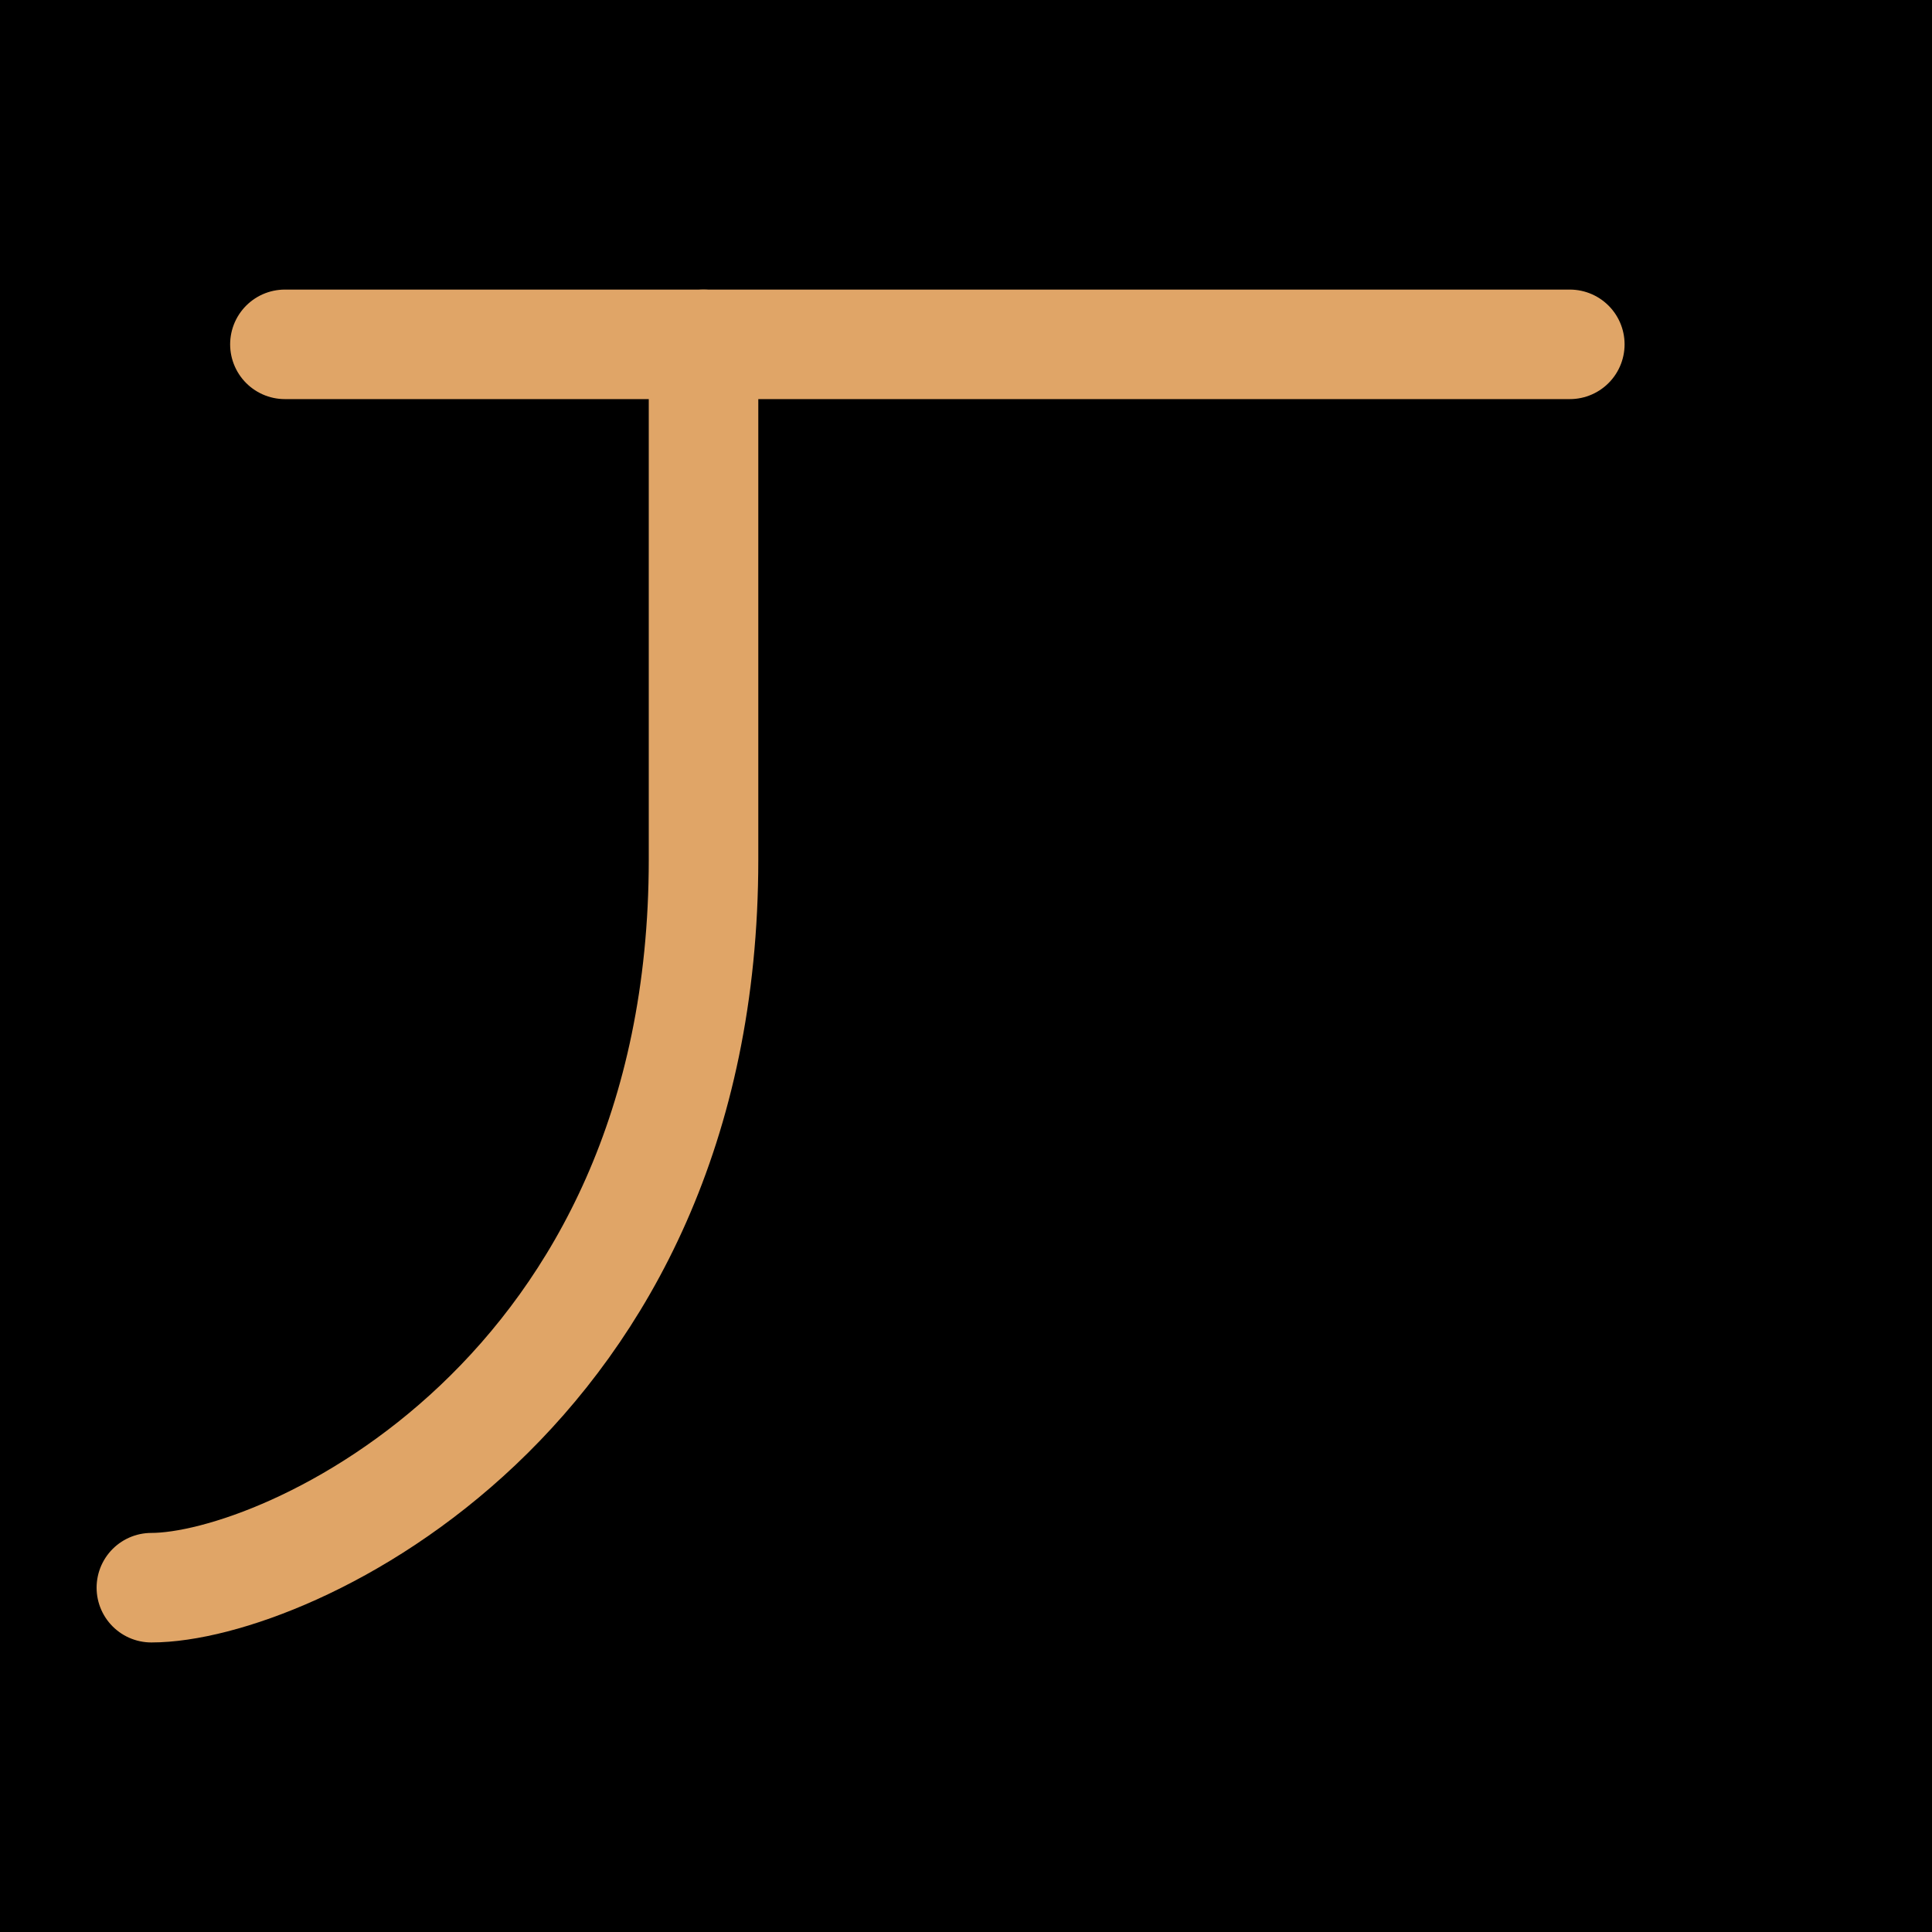
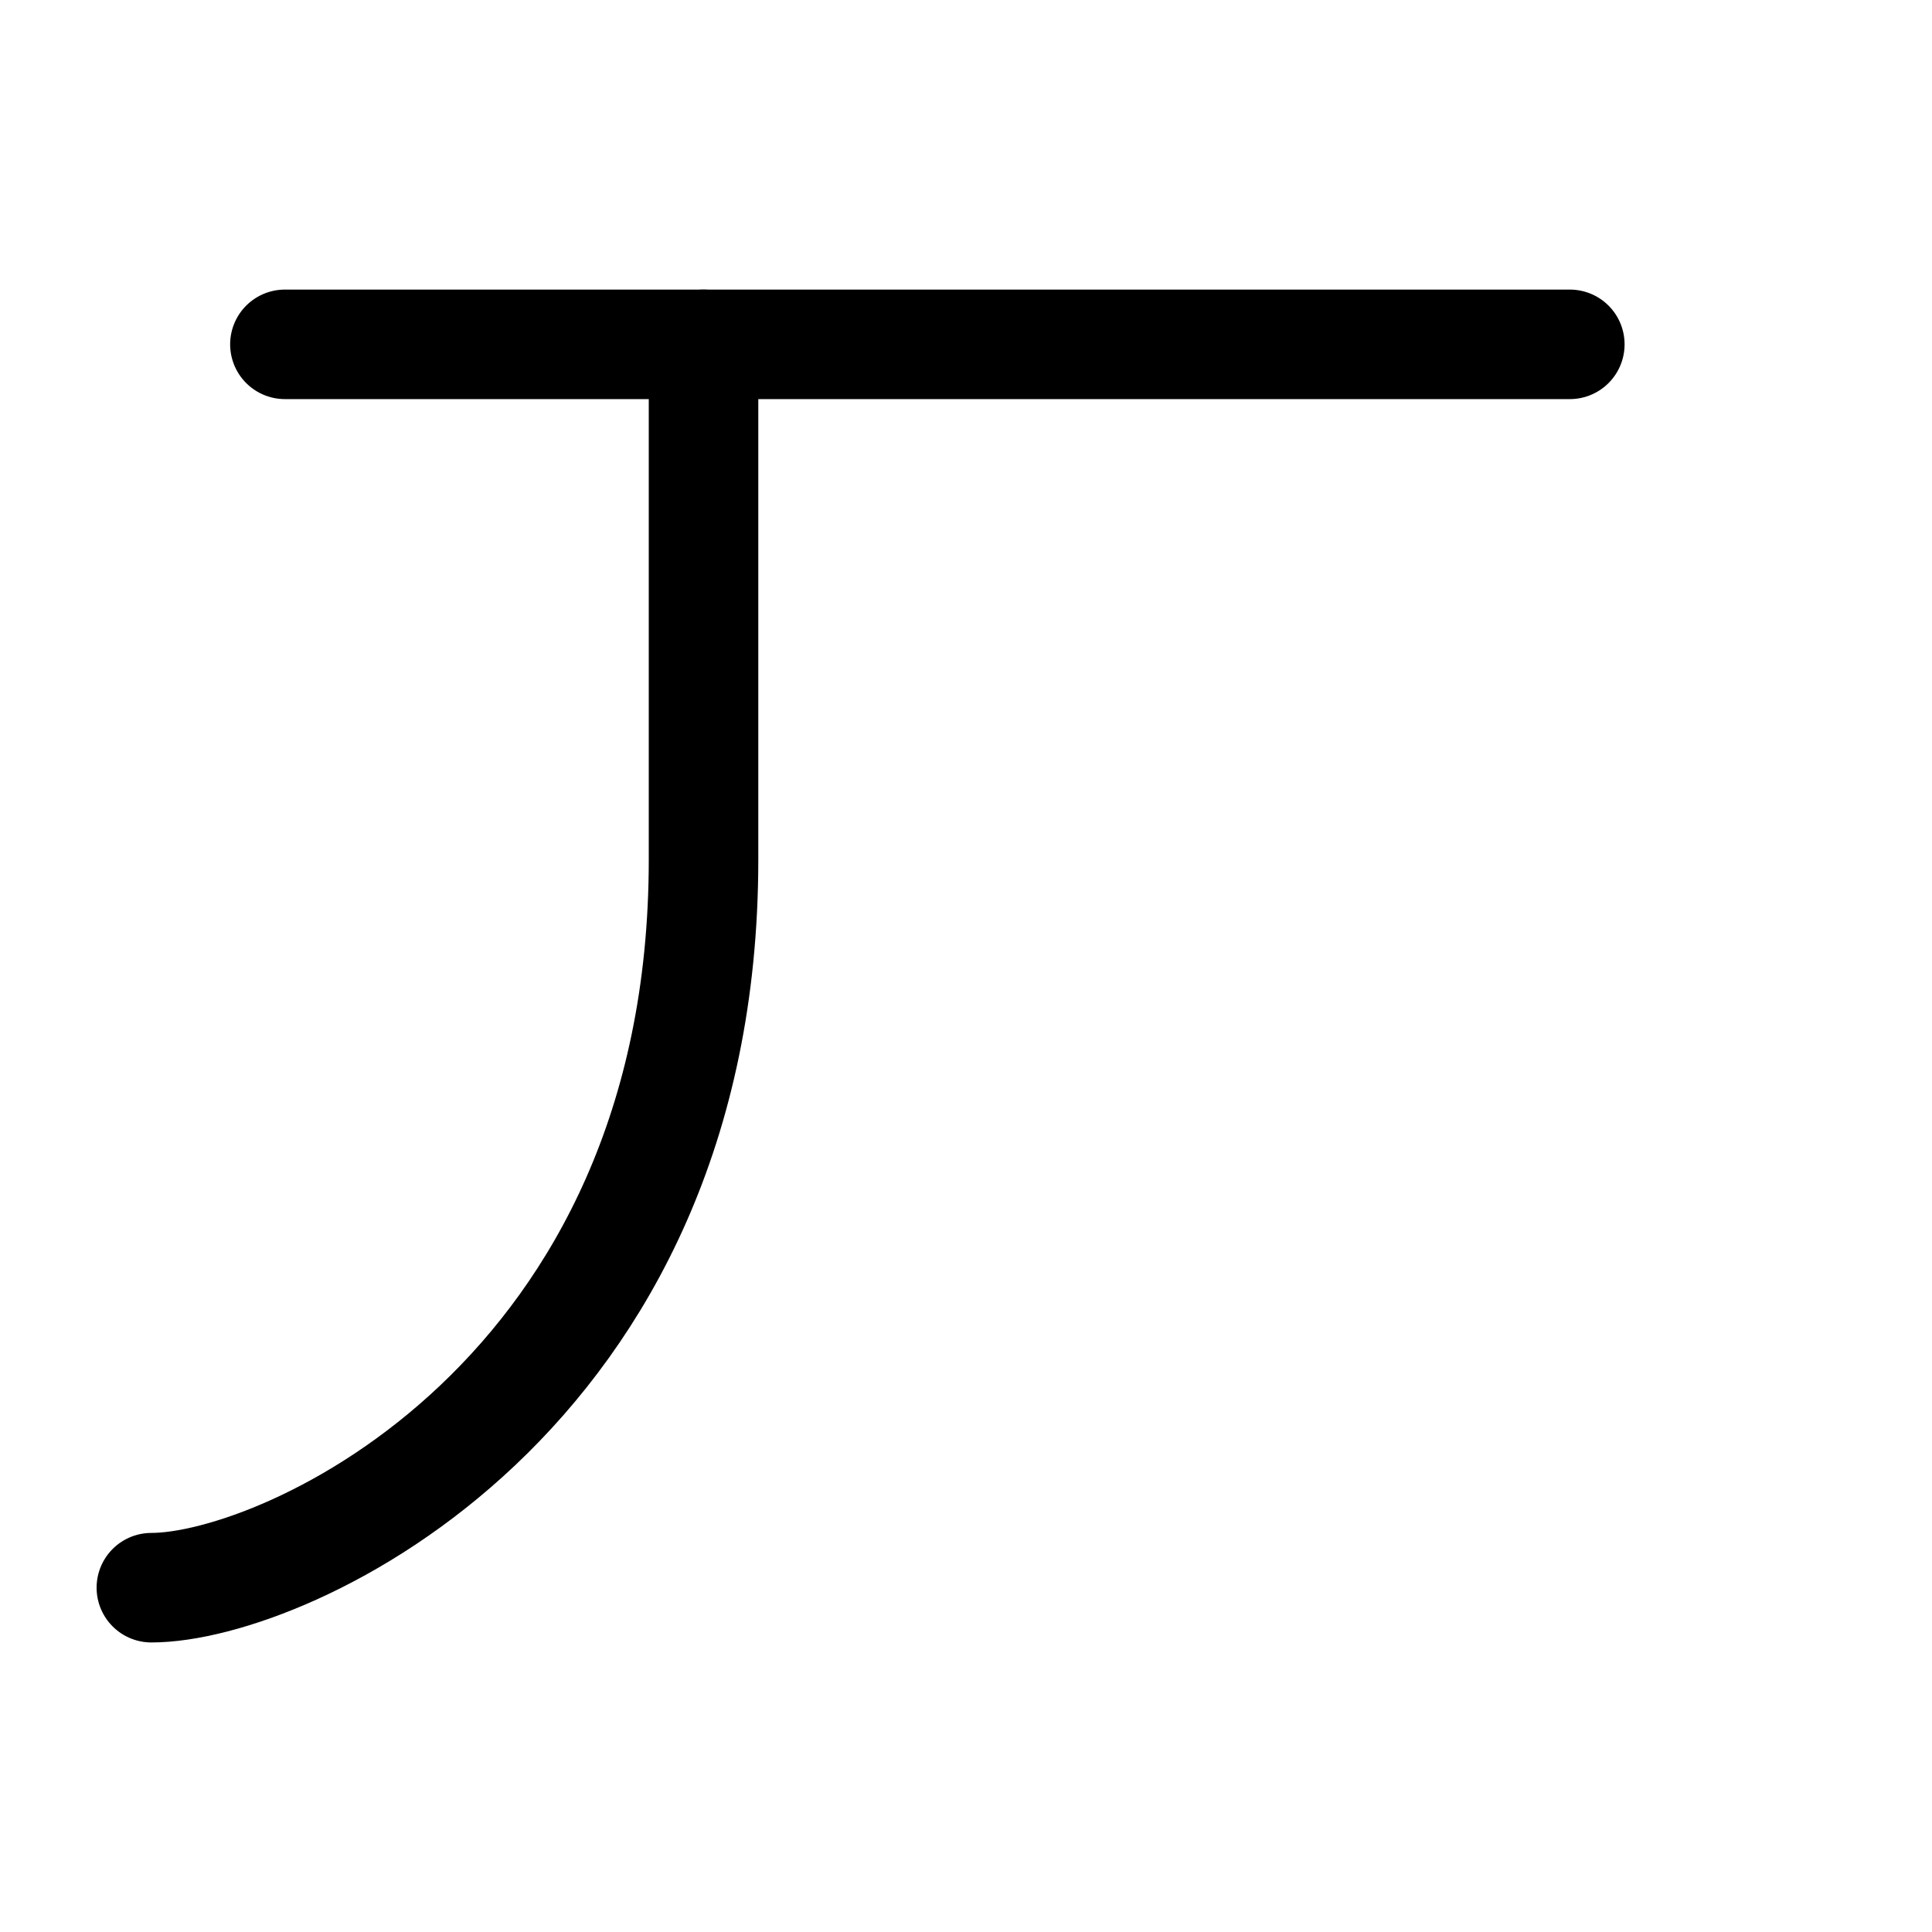
<svg xmlns="http://www.w3.org/2000/svg" width="1000" height="1000" viewBox="0 0 264.583 264.583" version="1.1" id="svg5">
  <defs id="defs2" />
-   <rect style="fill:#000000;fill-opacity:1;stroke:none;stroke-width:6" id="rect1" width="264.583" height="264.583" x="0" y="0" ry="0" />
  <g id="layer1">
-     <path style="fill:none;stroke:#e0a567;stroke-width:15;stroke-linecap:round;stroke-linejoin:round;stroke-opacity:1" d="m 96.347,47.157 v 70.573 c 0,73.58 -57.2,99.7 -75.618,99.7" id="path3102" />
-     <path style="fill:none;stroke:#e0a567;stroke-width:15;stroke-linecap:round;stroke-linejoin:round;stroke-opacity:1" d="M 39.017,47.157 H 214.983" id="path3527" />
+     <path style="fill:none;stroke:#000000;stroke-width:15;stroke-linecap:round;stroke-linejoin:round;stroke-opacity:1" d="m 96.347,47.157 v 70.573 c 0,73.58 -57.2,99.7 -75.618,99.7" id="path3102" />
+     <path style="fill:none;stroke:#000000;stroke-width:15;stroke-linecap:round;stroke-linejoin:round;stroke-opacity:1" d="M 39.017,47.157 H 214.983" id="path3527" />
  </g>
</svg>
